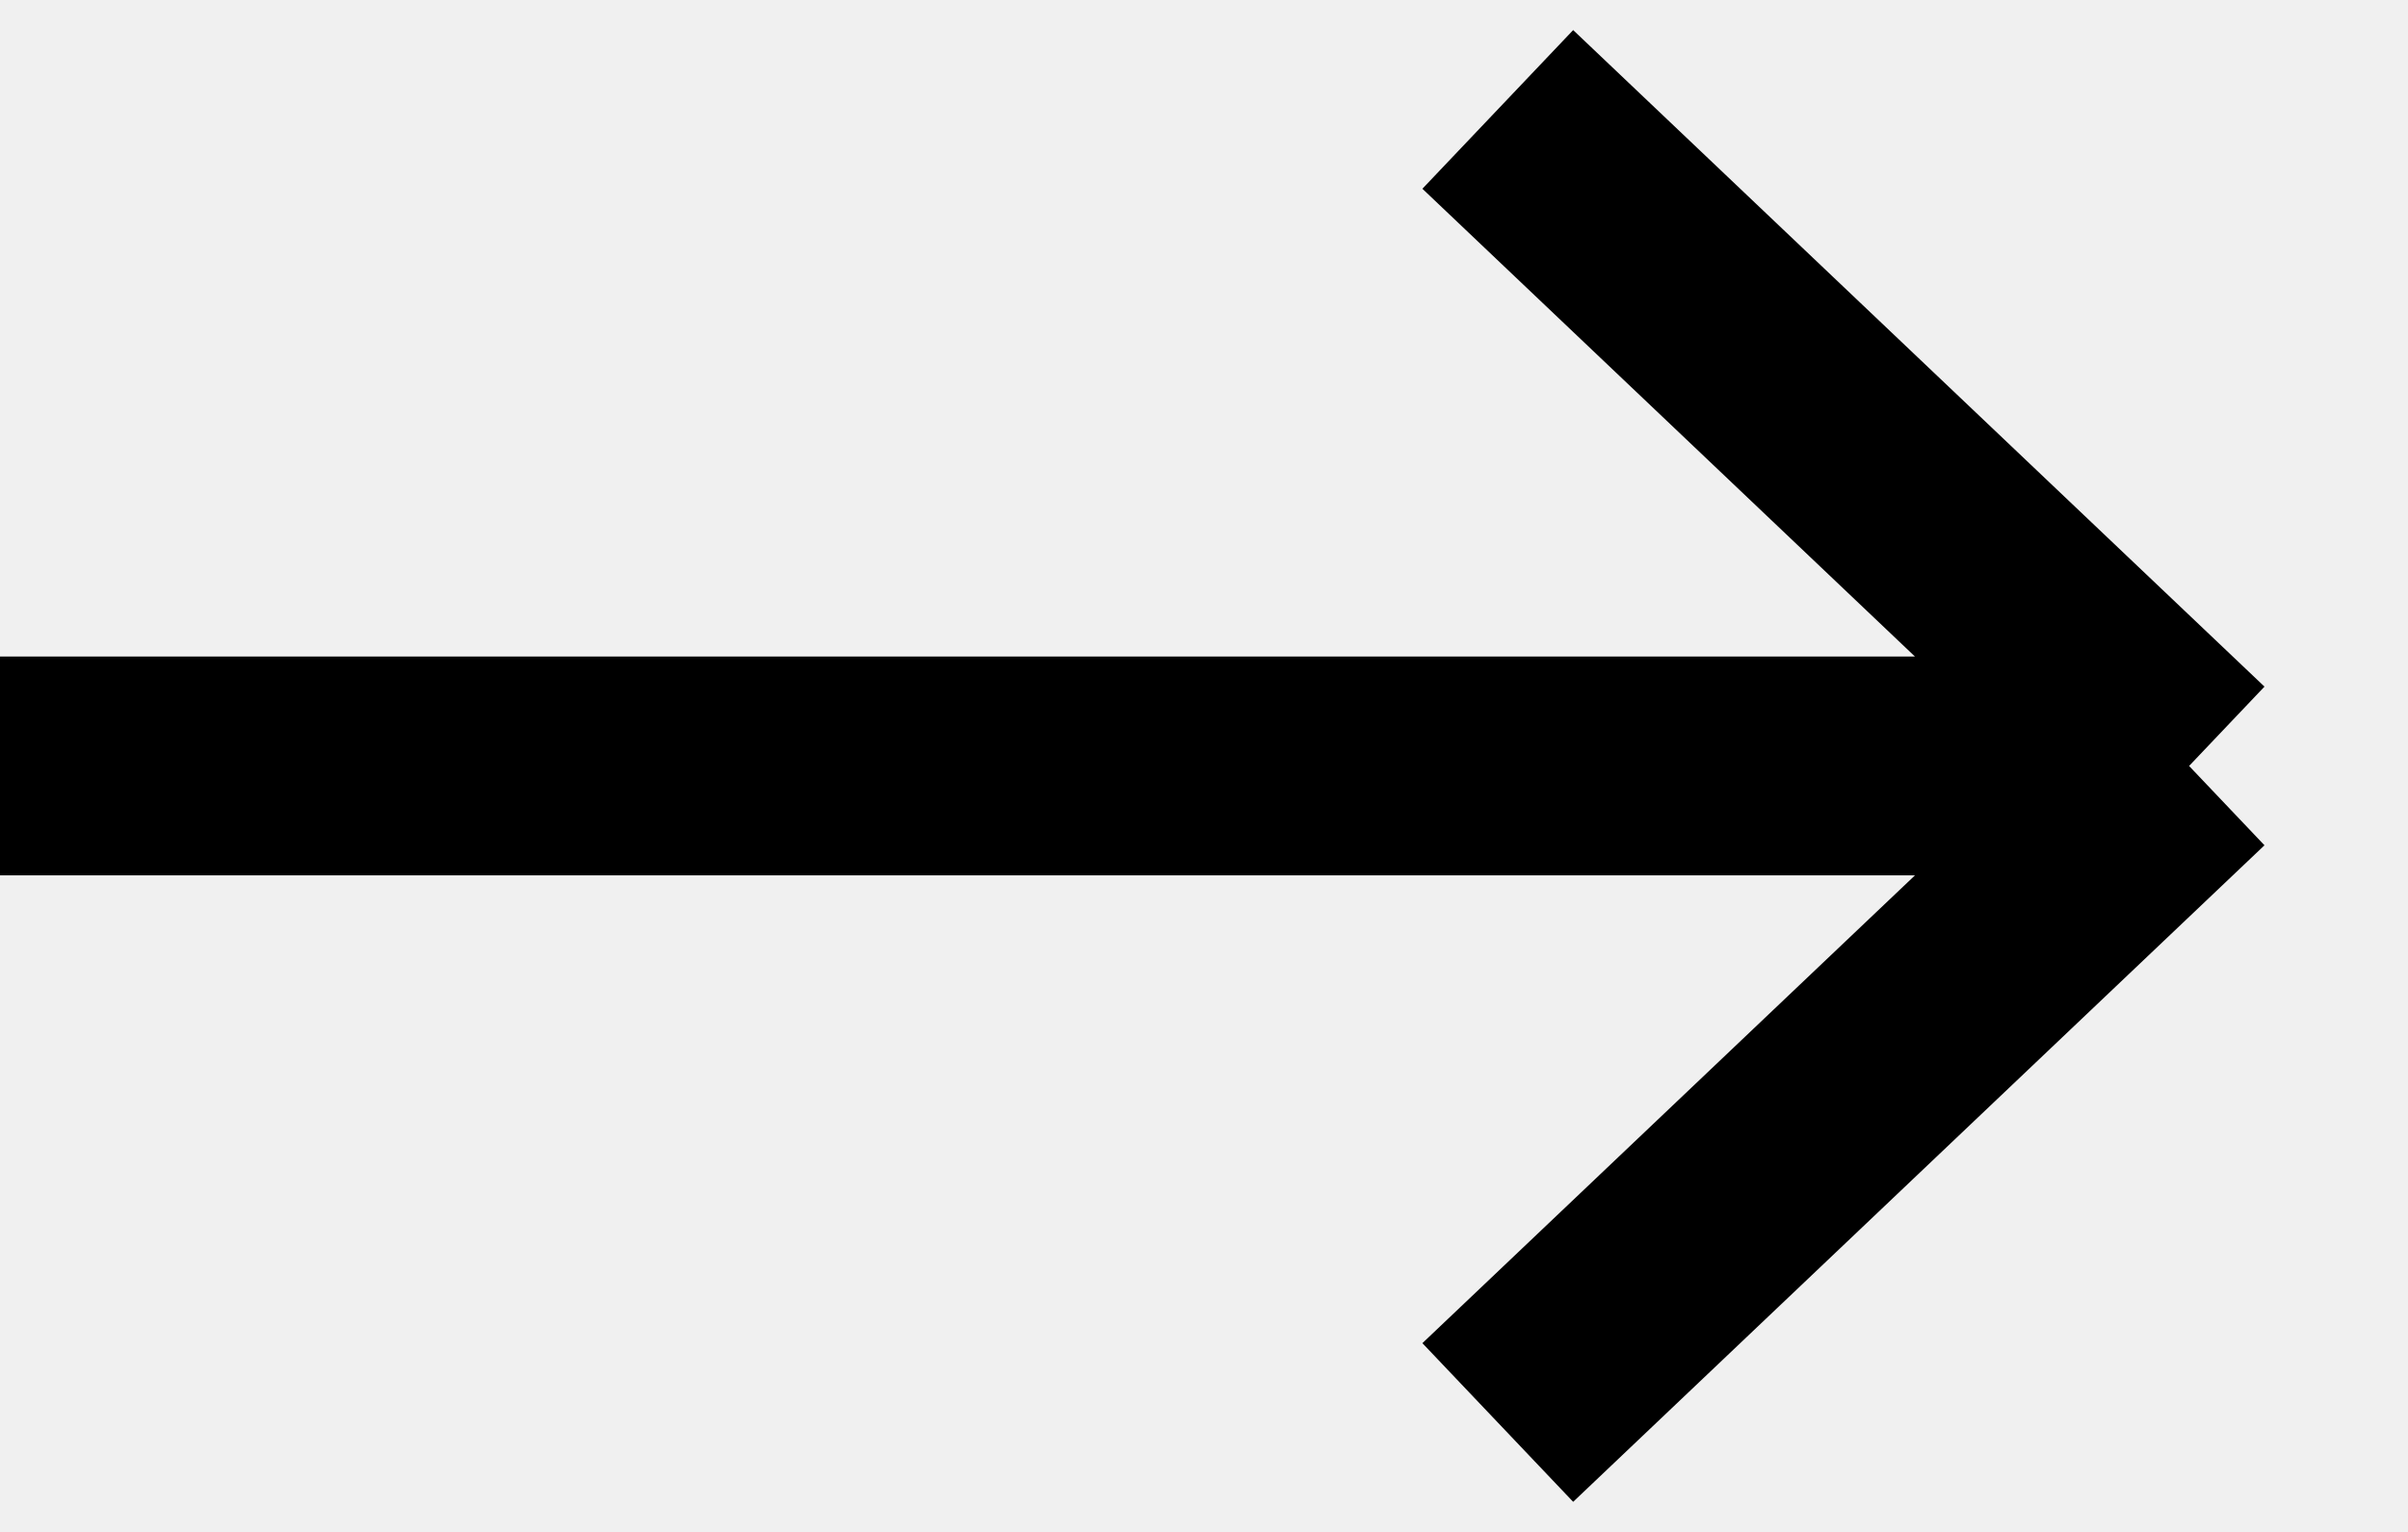
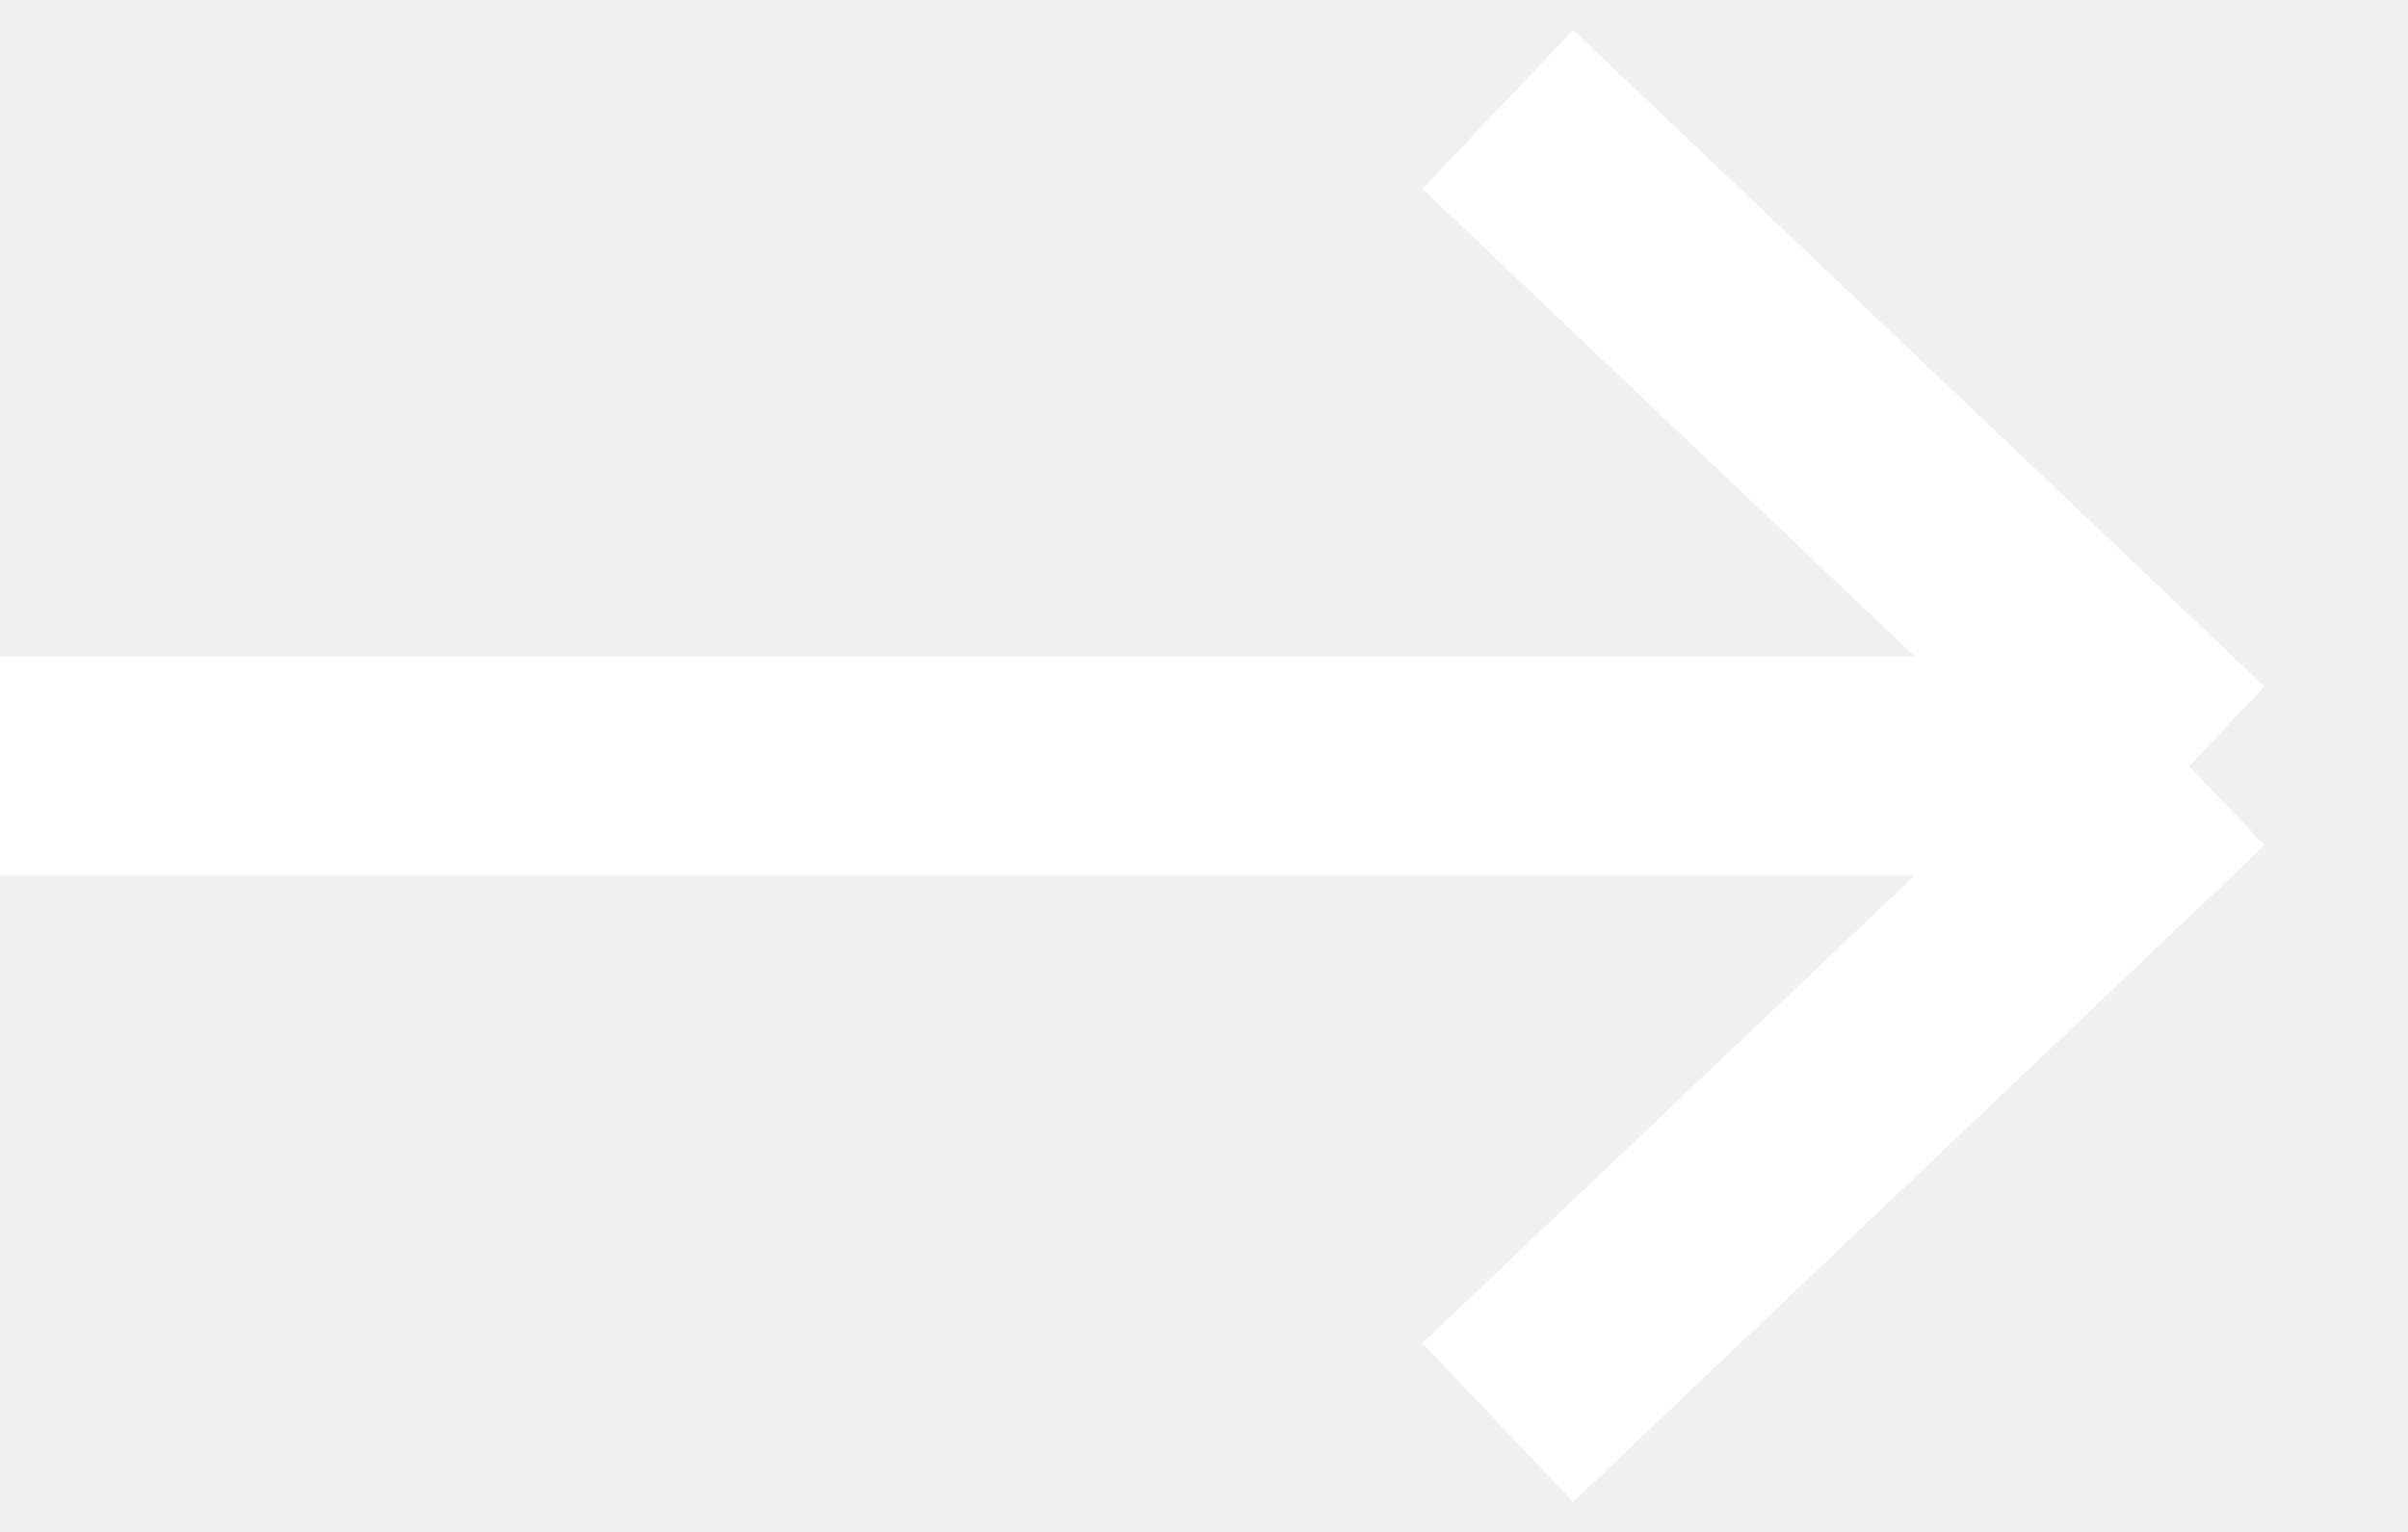
<svg xmlns="http://www.w3.org/2000/svg" width="22" height="14" viewBox="0 0 22 14" fill="none">
-   <path d="M13.684 13L20 7M20 7L13.684 1M20 7L-2.62268e-07 7" stroke="black" stroke-width="2" />
+   <path d="M13.684 13L20 7M20 7L13.684 1M20 7L-2.62268e-07 7" stroke="white" stroke-width="2" />
</svg>
